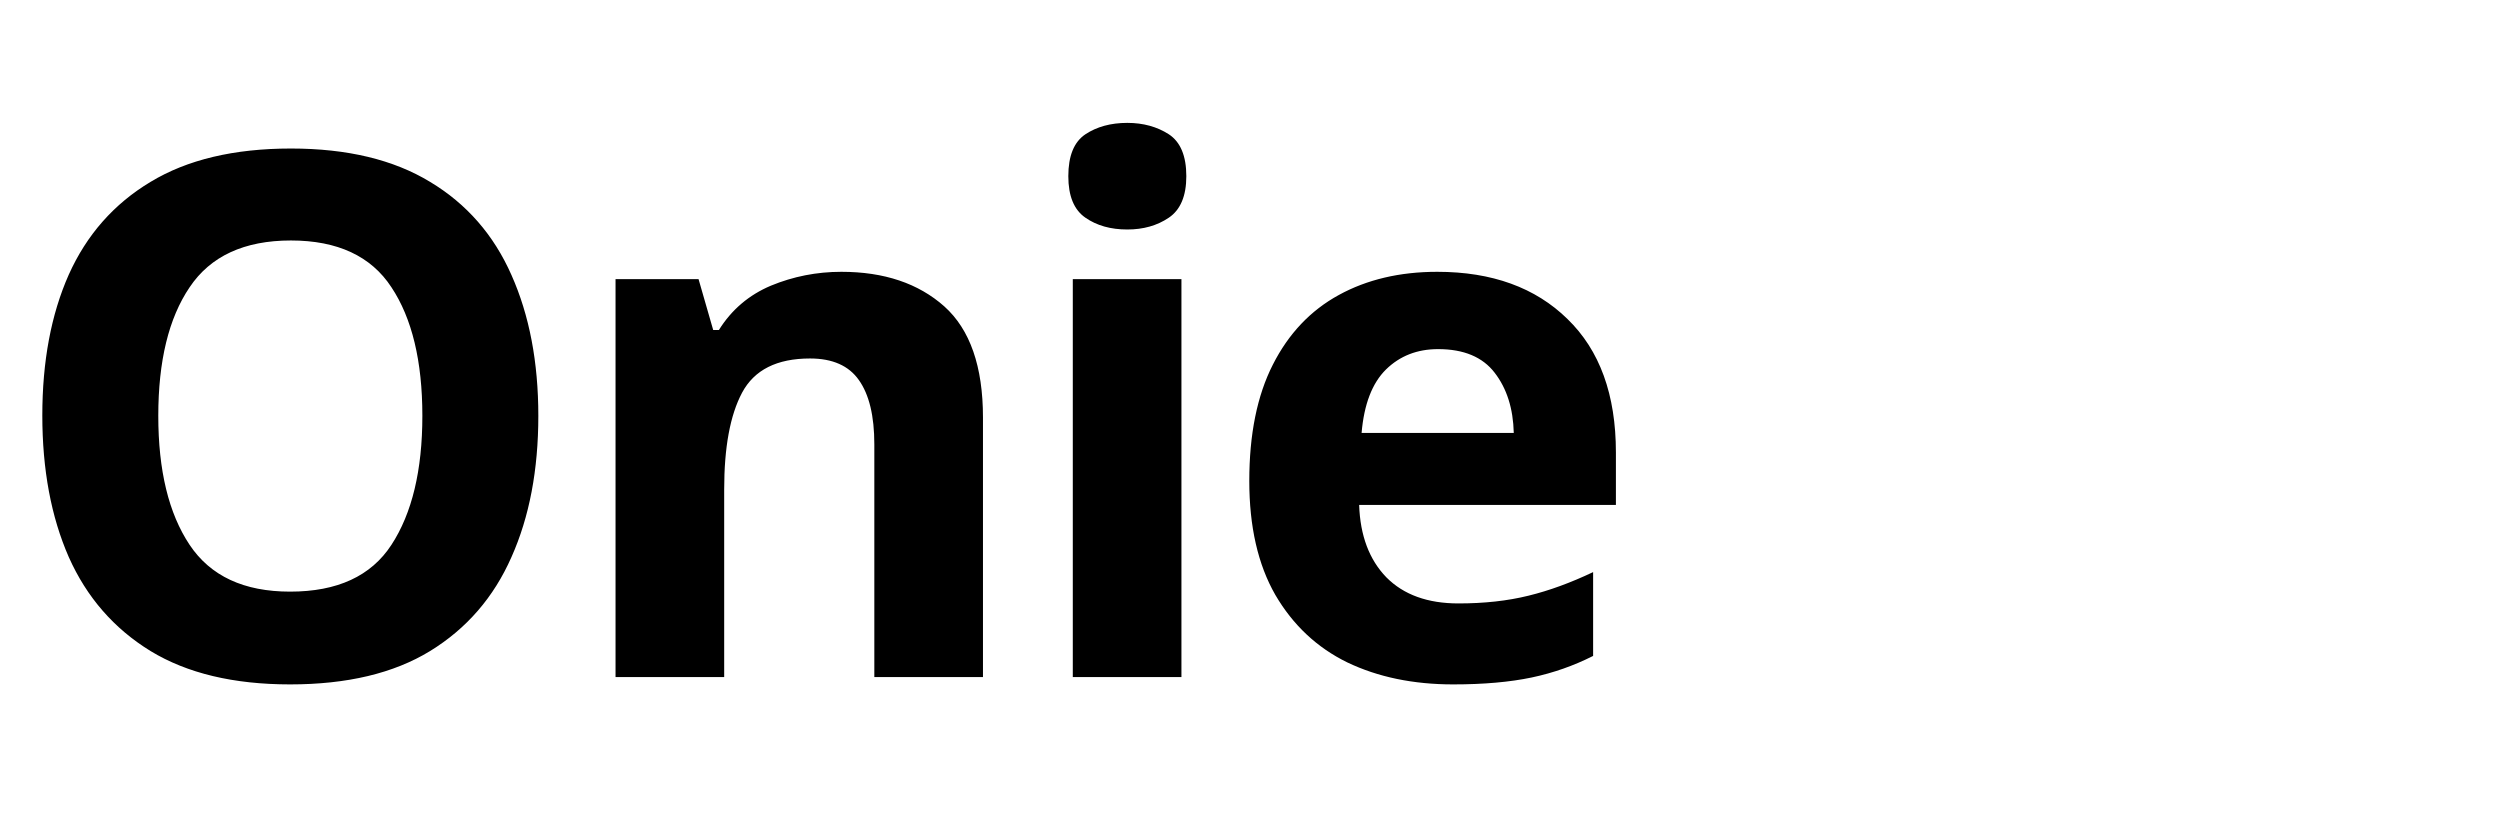
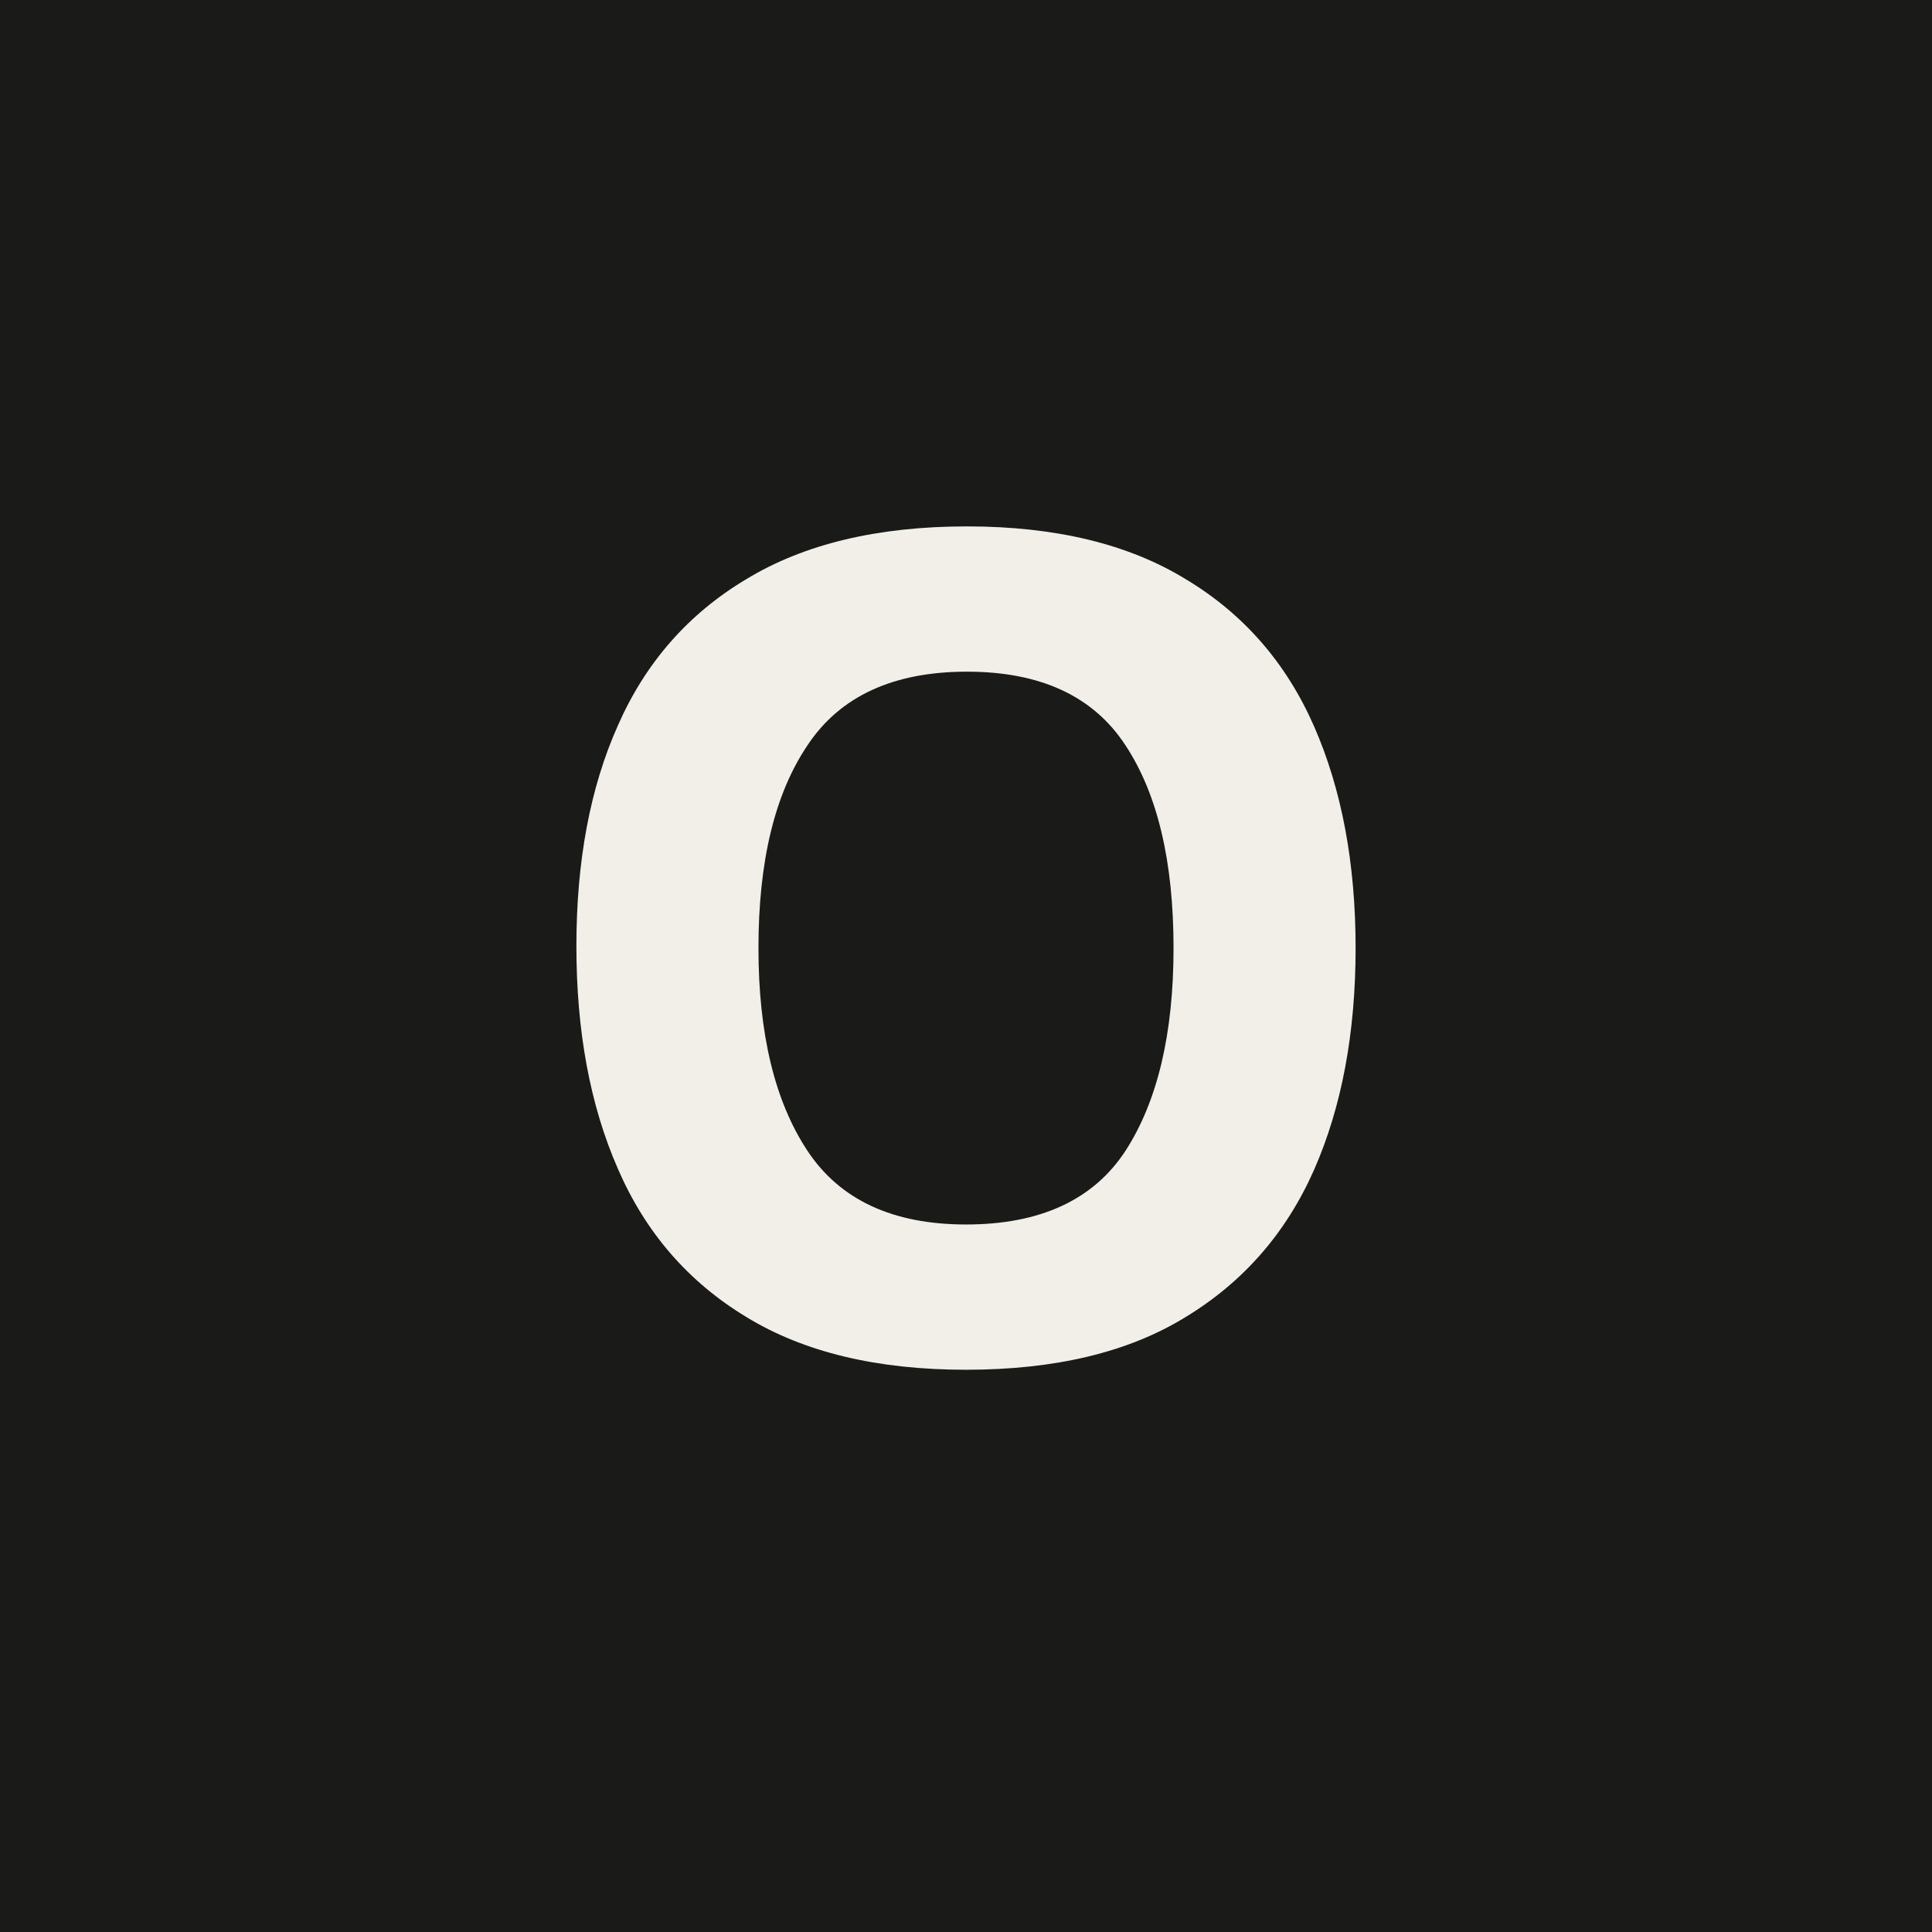
- <svg xmlns="http://www.w3.org/2000/svg" viewBox="0 0 96 32" role="img" aria-label="Onie">
-   <text x="0" y="26" font-family="'Bricolage Grotesque', system-ui, sans-serif" font-weight="640" font-size="28" fill="currentColor" letter-spacing="-0.03em">Onie</text>
+ <svg xmlns="http://www.w3.org/2000/svg" viewBox="0 0 32 32" role="img" aria-label="Onie">
+   <rect width="32" height="32" fill="#1a1a18" />
+   <text x="16" y="22.5" text-anchor="middle" font-family="'Bricolage Grotesque', ui-sans-serif, system-ui, sans-serif" font-weight="640" font-size="19" fill="#f2efe8" letter-spacing="-0.03em">O</text>
</svg>
